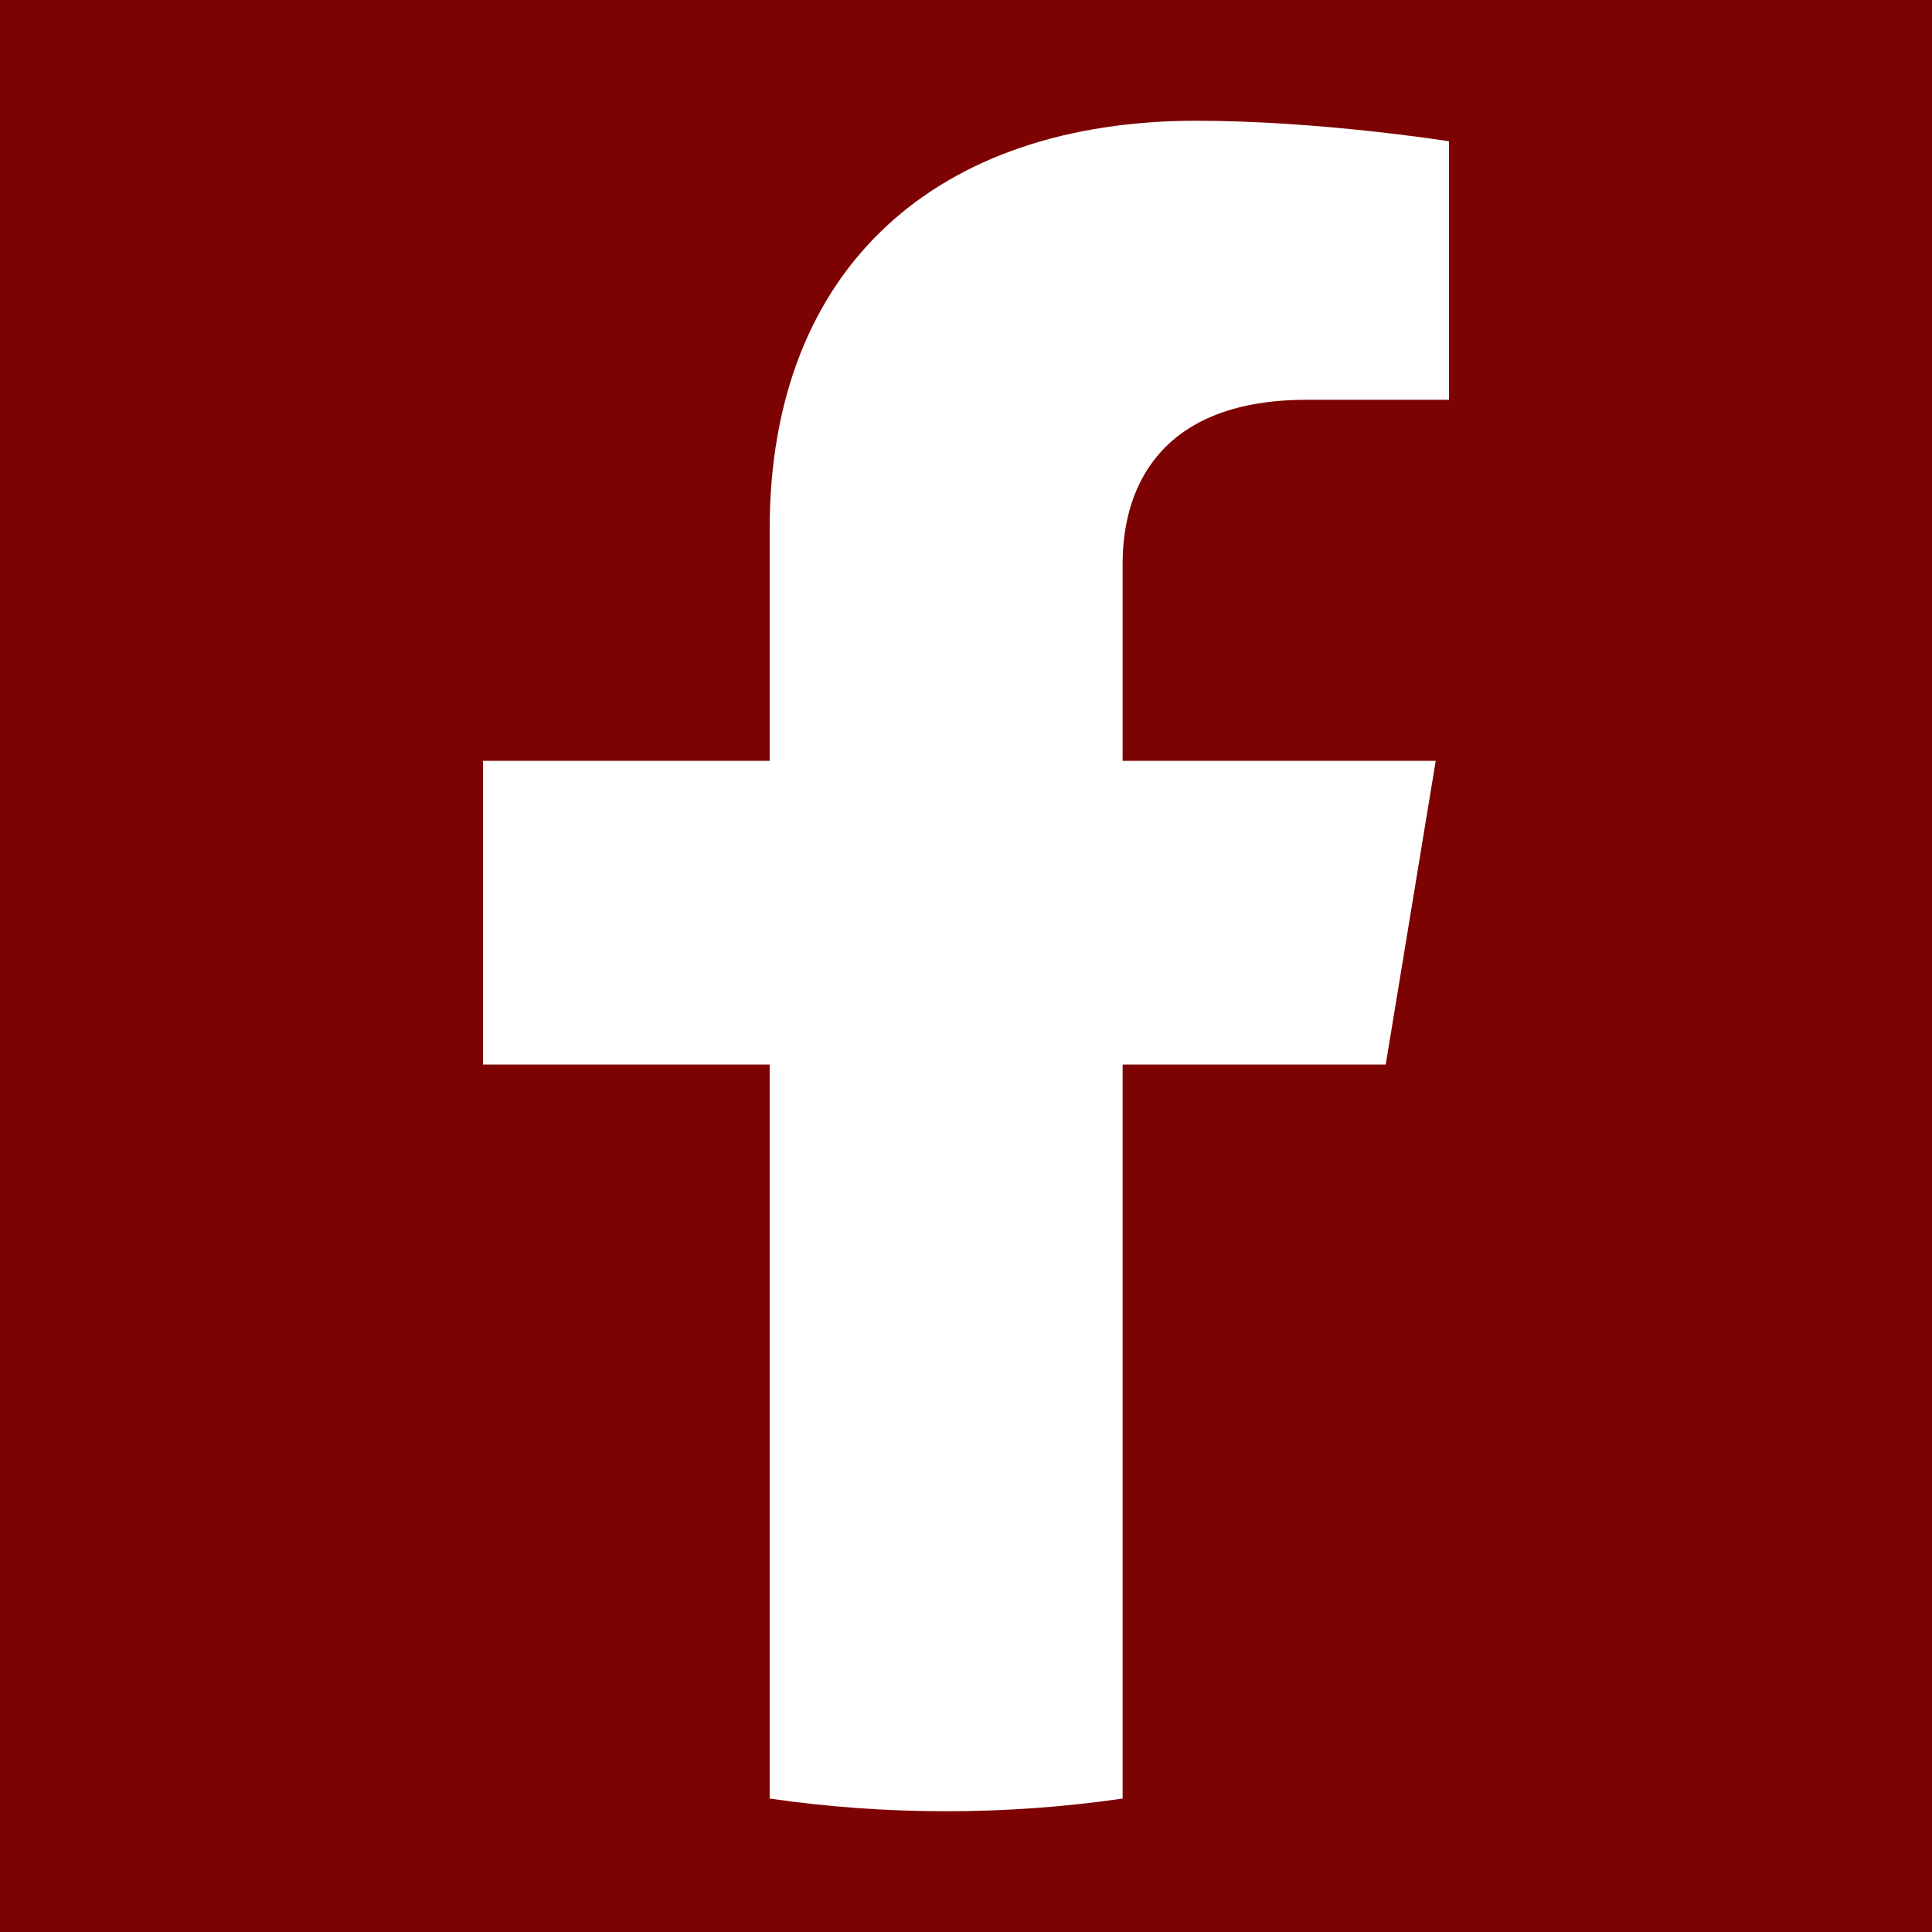
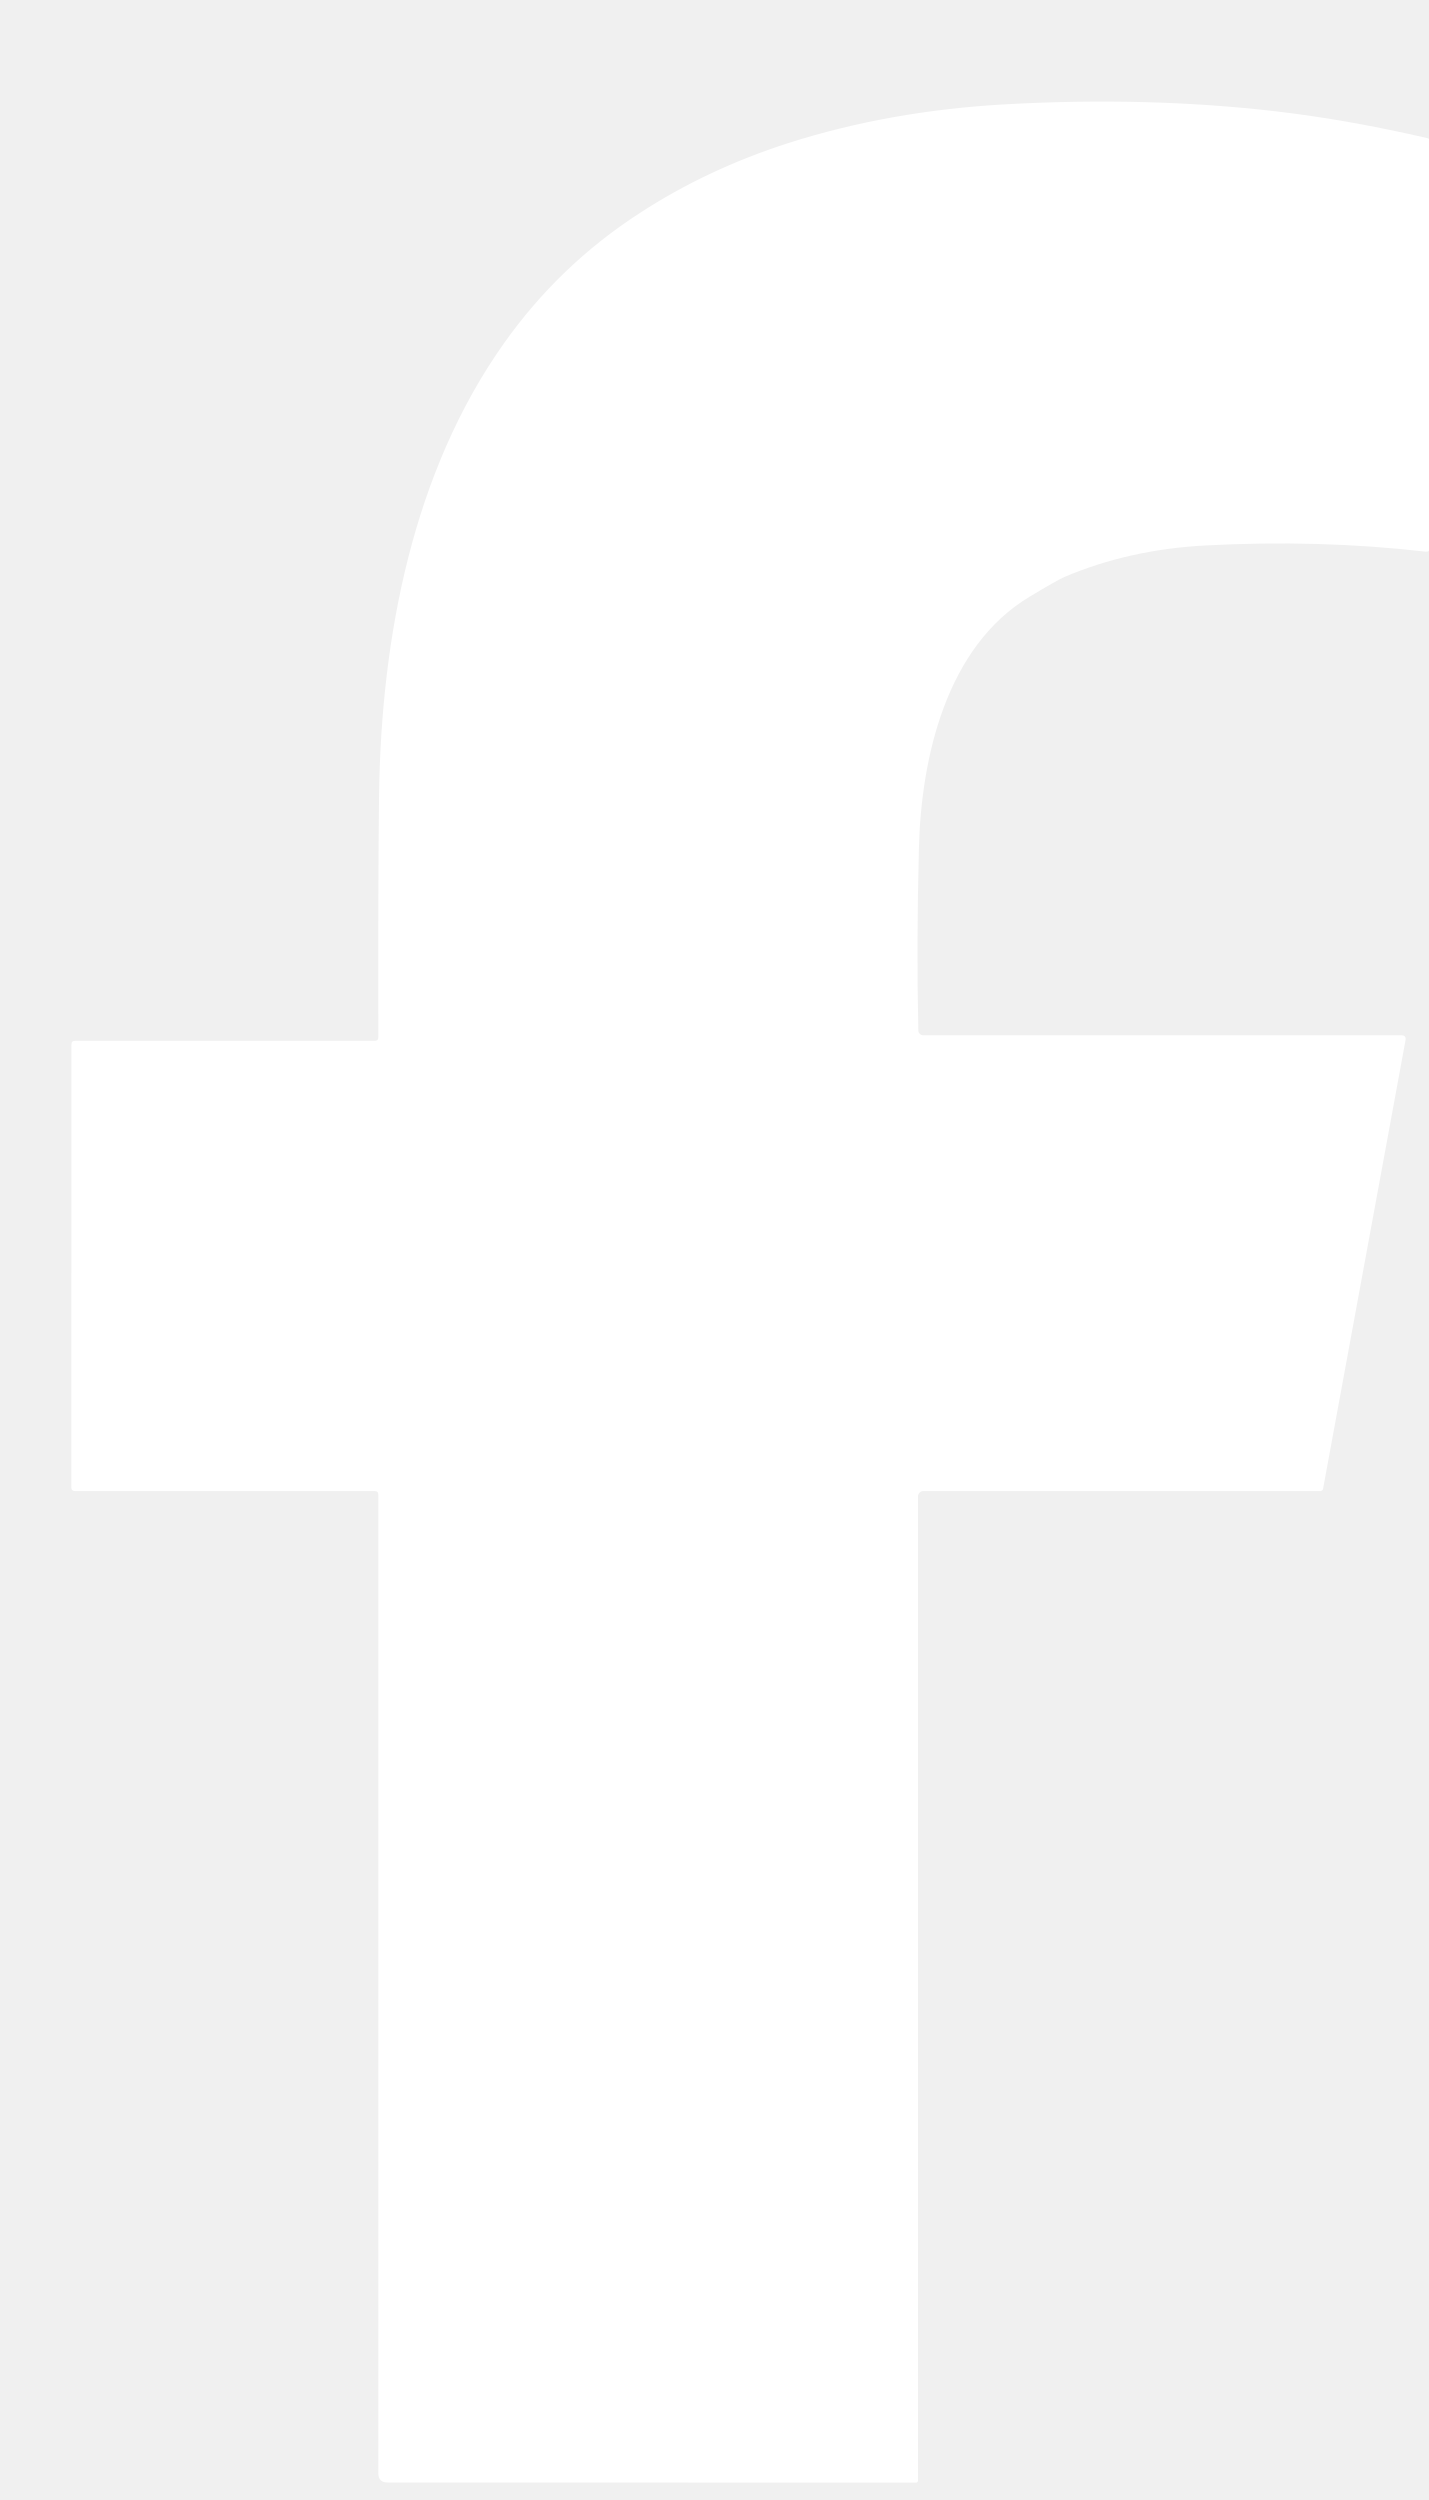
- <svg xmlns="http://www.w3.org/2000/svg" width="16" height="16" viewBox="0 0 16 16" fill="none">
-   <rect width="16" height="16" fill="#7D0202" />
-   <path d="M11.476 8.816L11.89 6.301H9.297V4.67C9.297 3.982 9.658 3.311 10.82 3.311H12V1.17C12 1.17 10.93 1 9.907 1C7.77 1 6.374 2.205 6.374 4.384V6.301H4V8.816H6.374V14.895C6.851 14.964 7.339 15 7.836 15C8.332 15 8.82 14.964 9.297 14.895V8.816H11.476Z" fill="white" />
+ <svg xmlns="http://www.w3.org/2000/svg" width="12" height="21" viewBox="0 0 12 21" fill="none">
+   <path d="M3.147 12.525H0.631C0.61 12.525 0.599 12.514 0.599 12.494L0.6 8.774C0.6 8.753 0.61 8.743 0.631 8.743L3.147 8.743C3.168 8.743 3.178 8.733 3.178 8.711C3.176 7.879 3.178 7.204 3.184 6.686C3.201 5.344 3.471 3.961 4.231 2.887C4.542 2.447 4.924 2.08 5.378 1.787C5.755 1.542 6.168 1.348 6.618 1.203C7.187 1.021 7.797 0.912 8.45 0.876C9.245 0.832 10 0.852 10.716 0.935C11.12 0.982 11.546 1.058 11.993 1.161C11.997 1.162 12.001 1.164 12.004 1.168C12.006 1.171 12.008 1.175 12.008 1.18V4.606C12.008 4.627 11.997 4.636 11.976 4.634C11.376 4.565 10.758 4.548 10.123 4.582C9.696 4.605 9.301 4.693 8.94 4.847C8.901 4.864 8.804 4.919 8.649 5.012C7.947 5.433 7.738 6.368 7.719 7.122C7.705 7.663 7.703 8.174 7.714 8.657C7.714 8.667 7.719 8.677 7.726 8.684C7.733 8.692 7.743 8.696 7.754 8.696H11.769C11.799 8.696 11.812 8.71 11.806 8.74L11.114 12.505C11.113 12.511 11.11 12.516 11.106 12.519C11.101 12.523 11.096 12.525 11.091 12.525H7.757C7.751 12.525 7.745 12.526 7.739 12.528C7.733 12.531 7.728 12.534 7.724 12.539C7.72 12.543 7.716 12.548 7.714 12.554C7.712 12.56 7.711 12.566 7.711 12.572V20.838C7.711 20.843 7.709 20.846 7.706 20.849C7.703 20.852 7.7 20.854 7.696 20.854L3.256 20.853C3.204 20.853 3.178 20.827 3.178 20.775V12.556C3.178 12.535 3.168 12.525 3.147 12.525Z" fill="white" />
</svg>
